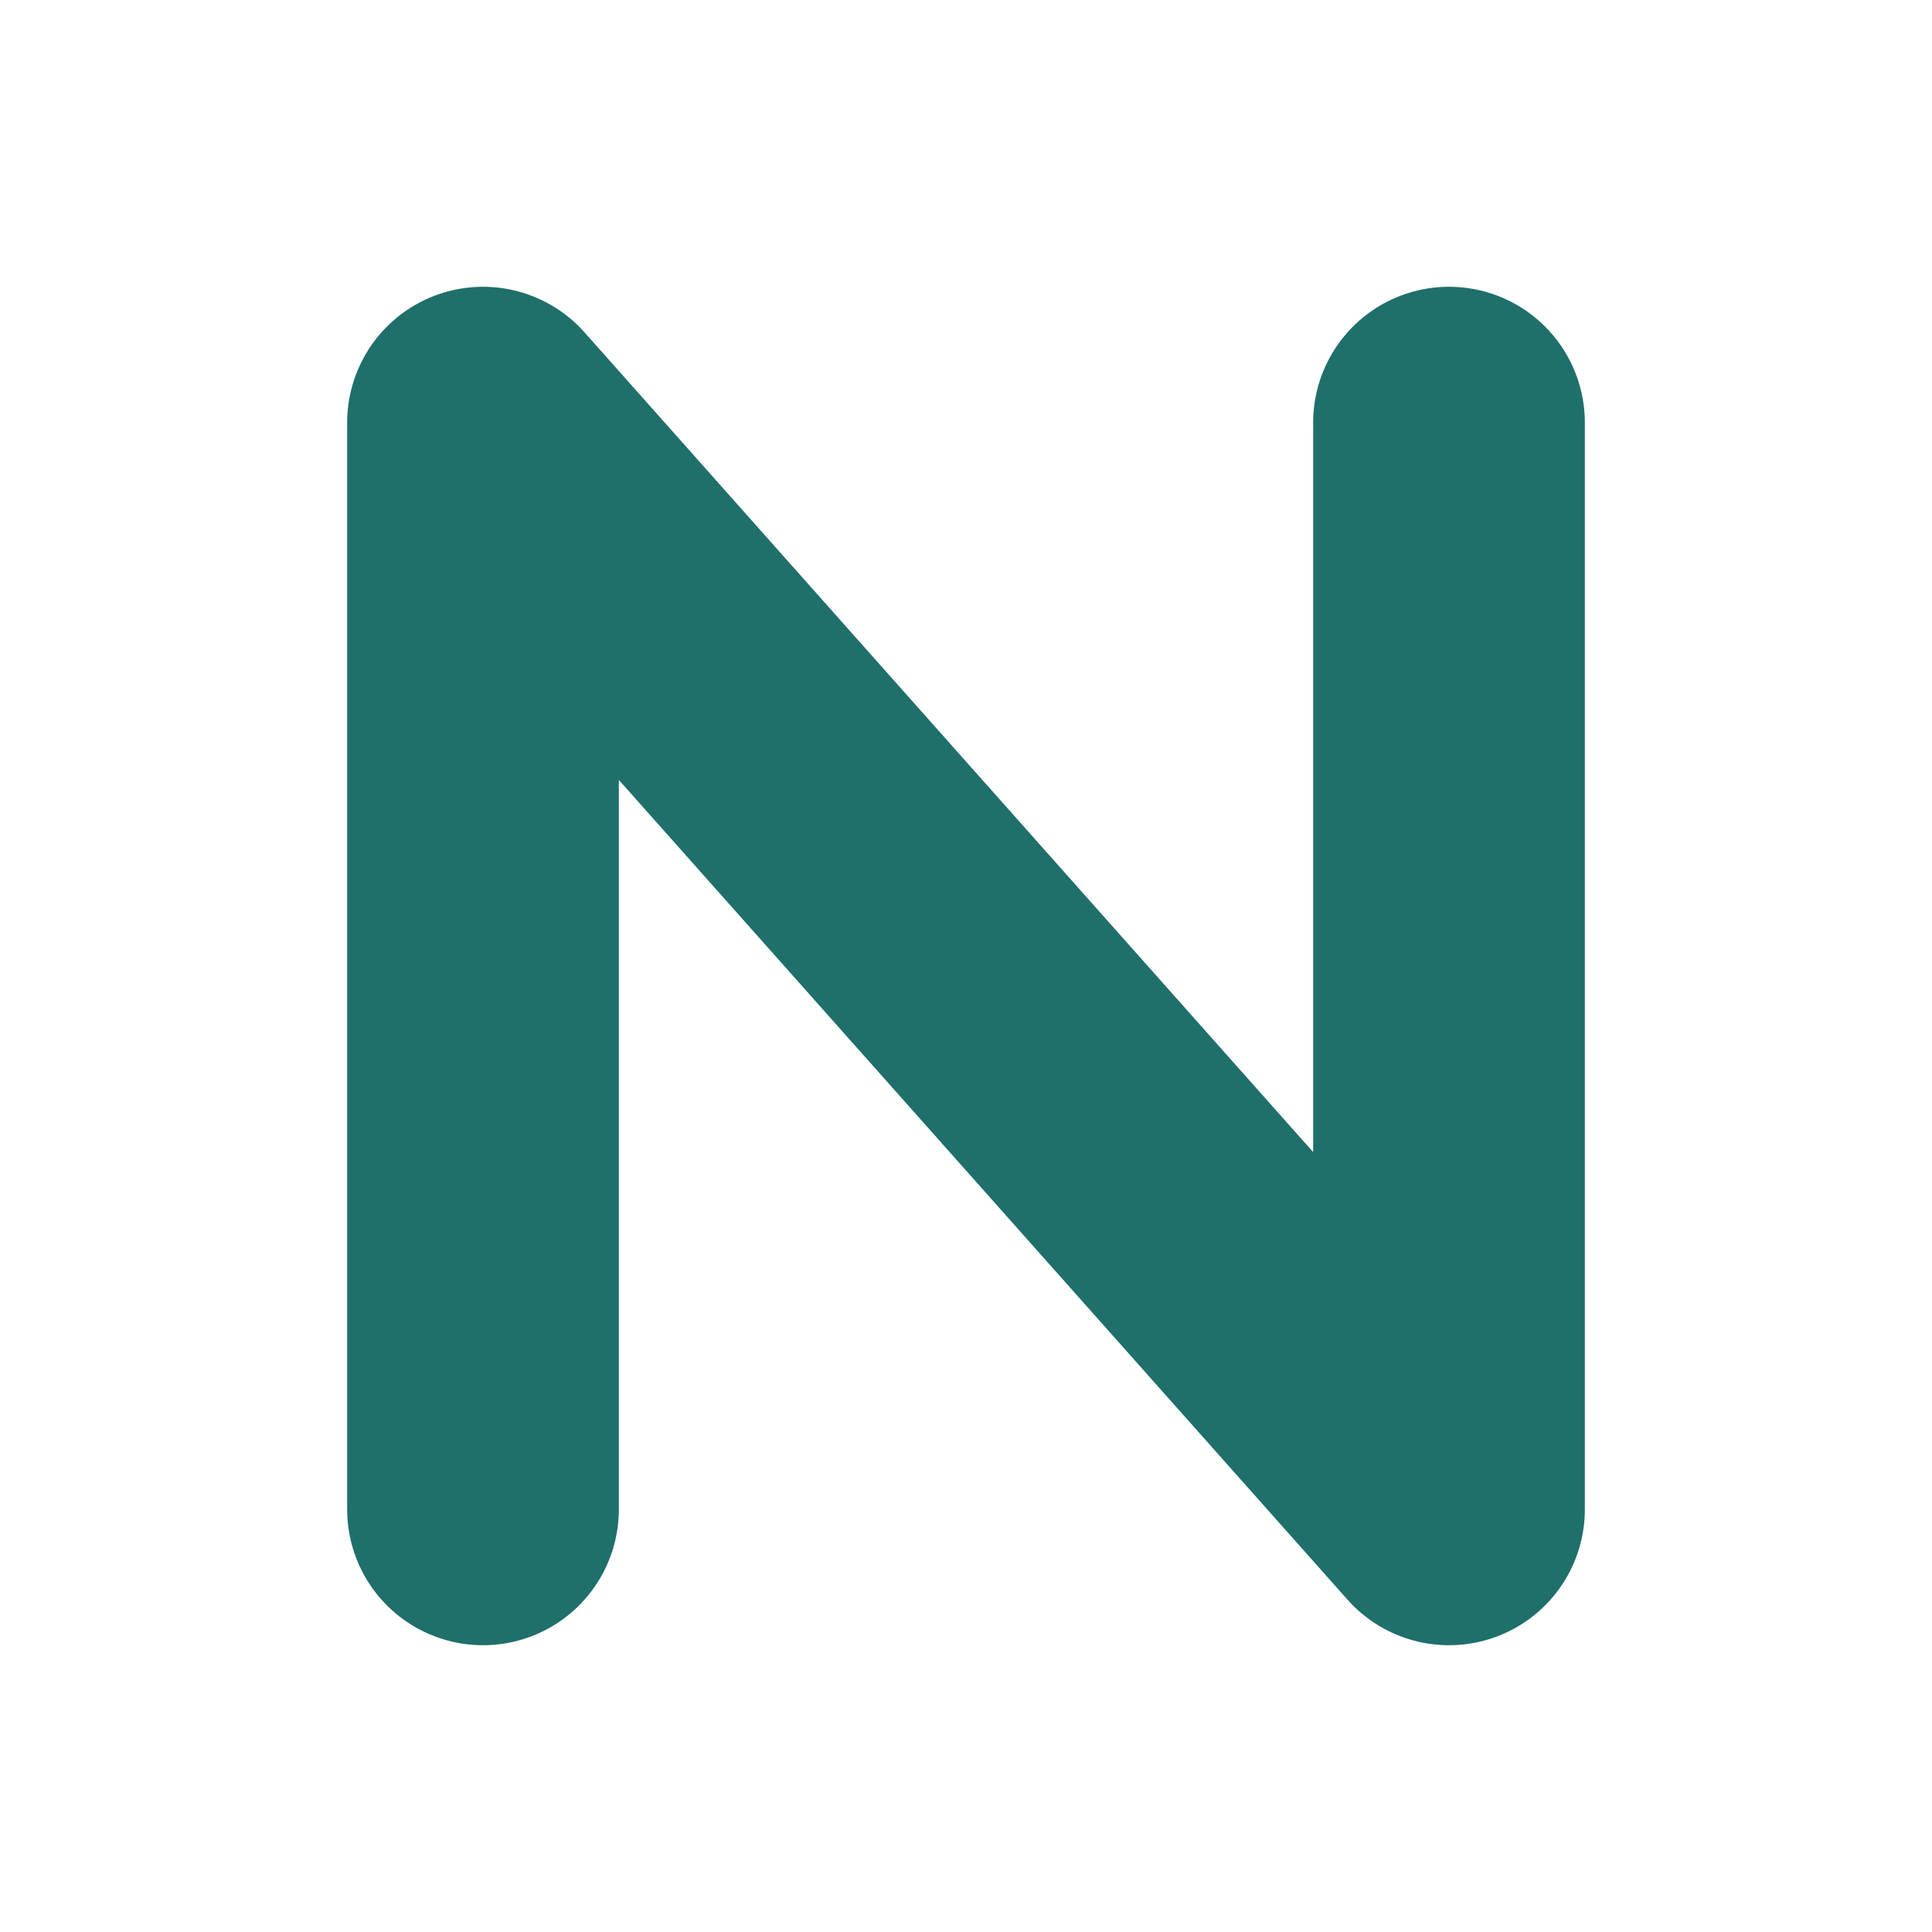
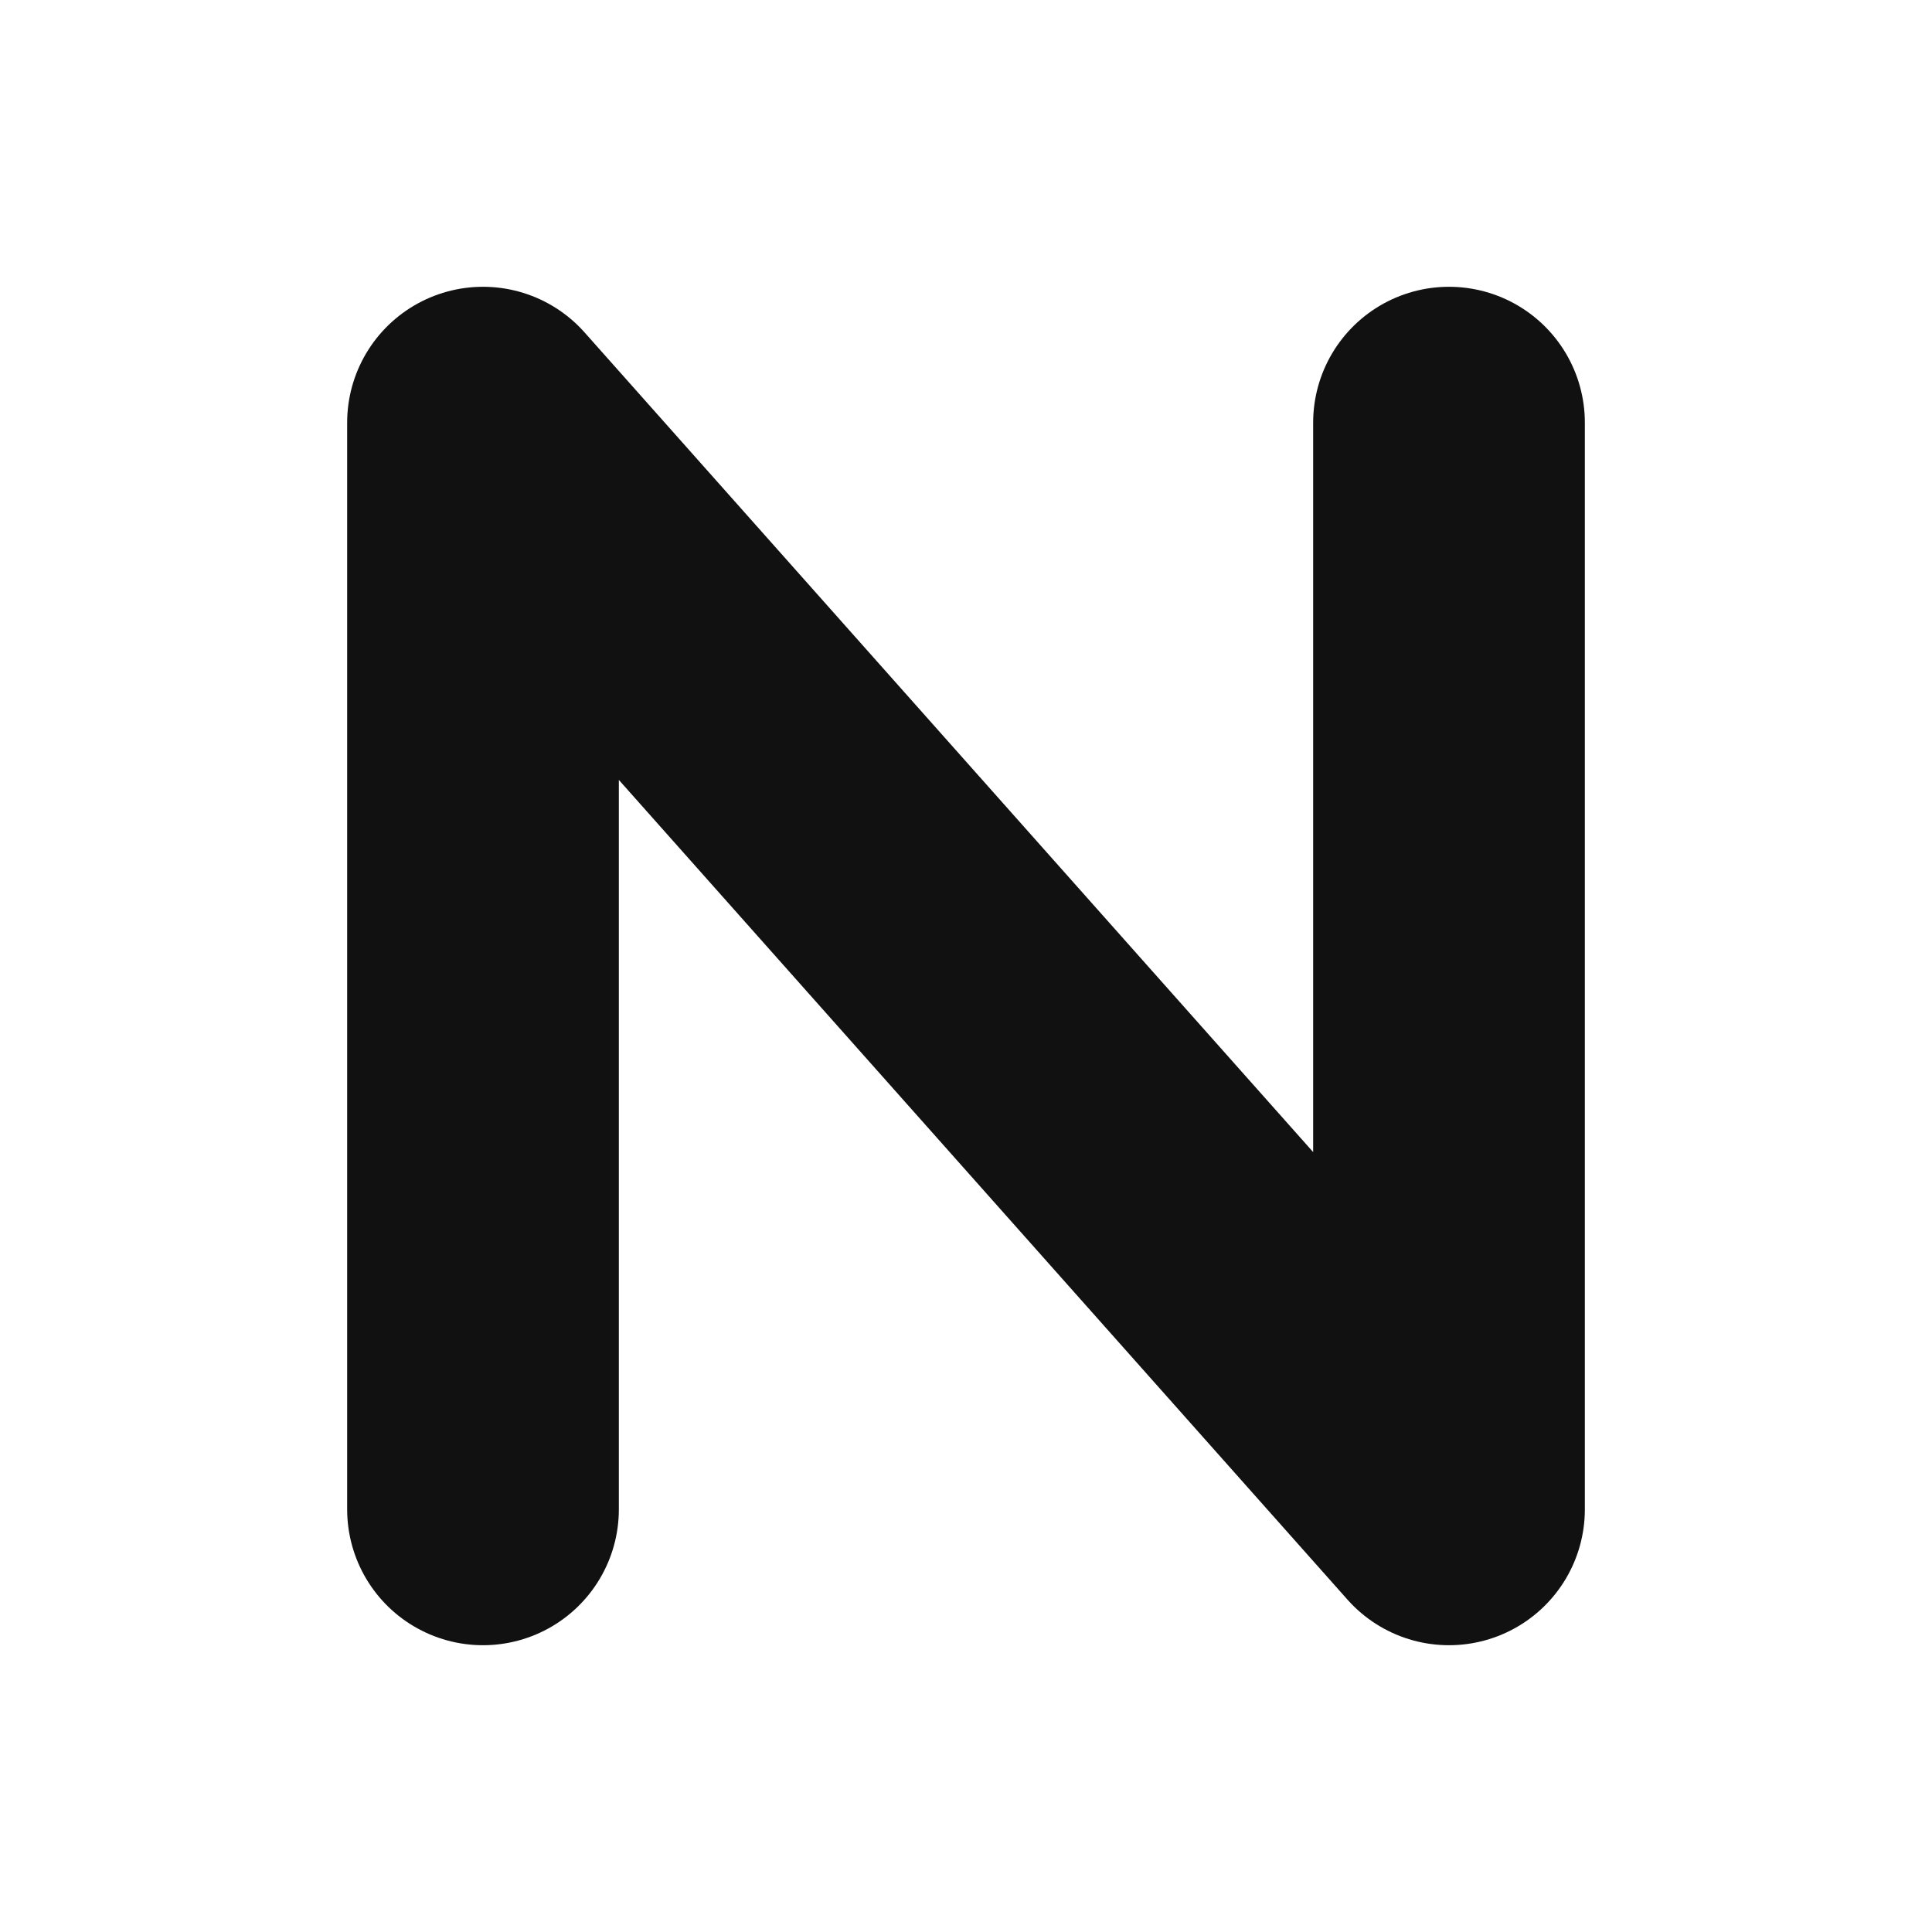
<svg xmlns="http://www.w3.org/2000/svg" viewBox="0 0 64 64" role="img" aria-labelledby="northsiteMarkTitle">
-   <path d="M16 50 L16 14 L48 50 L48 14" fill="none" stroke="#1f6f6b" stroke-width="9" stroke-linecap="round" stroke-linejoin="round" />
+   <path d="M16 50 L16 14 L48 50 L48 14" fill="none" stroke="#111111" stroke-width="9" stroke-linecap="round" stroke-linejoin="round" />
</svg>
